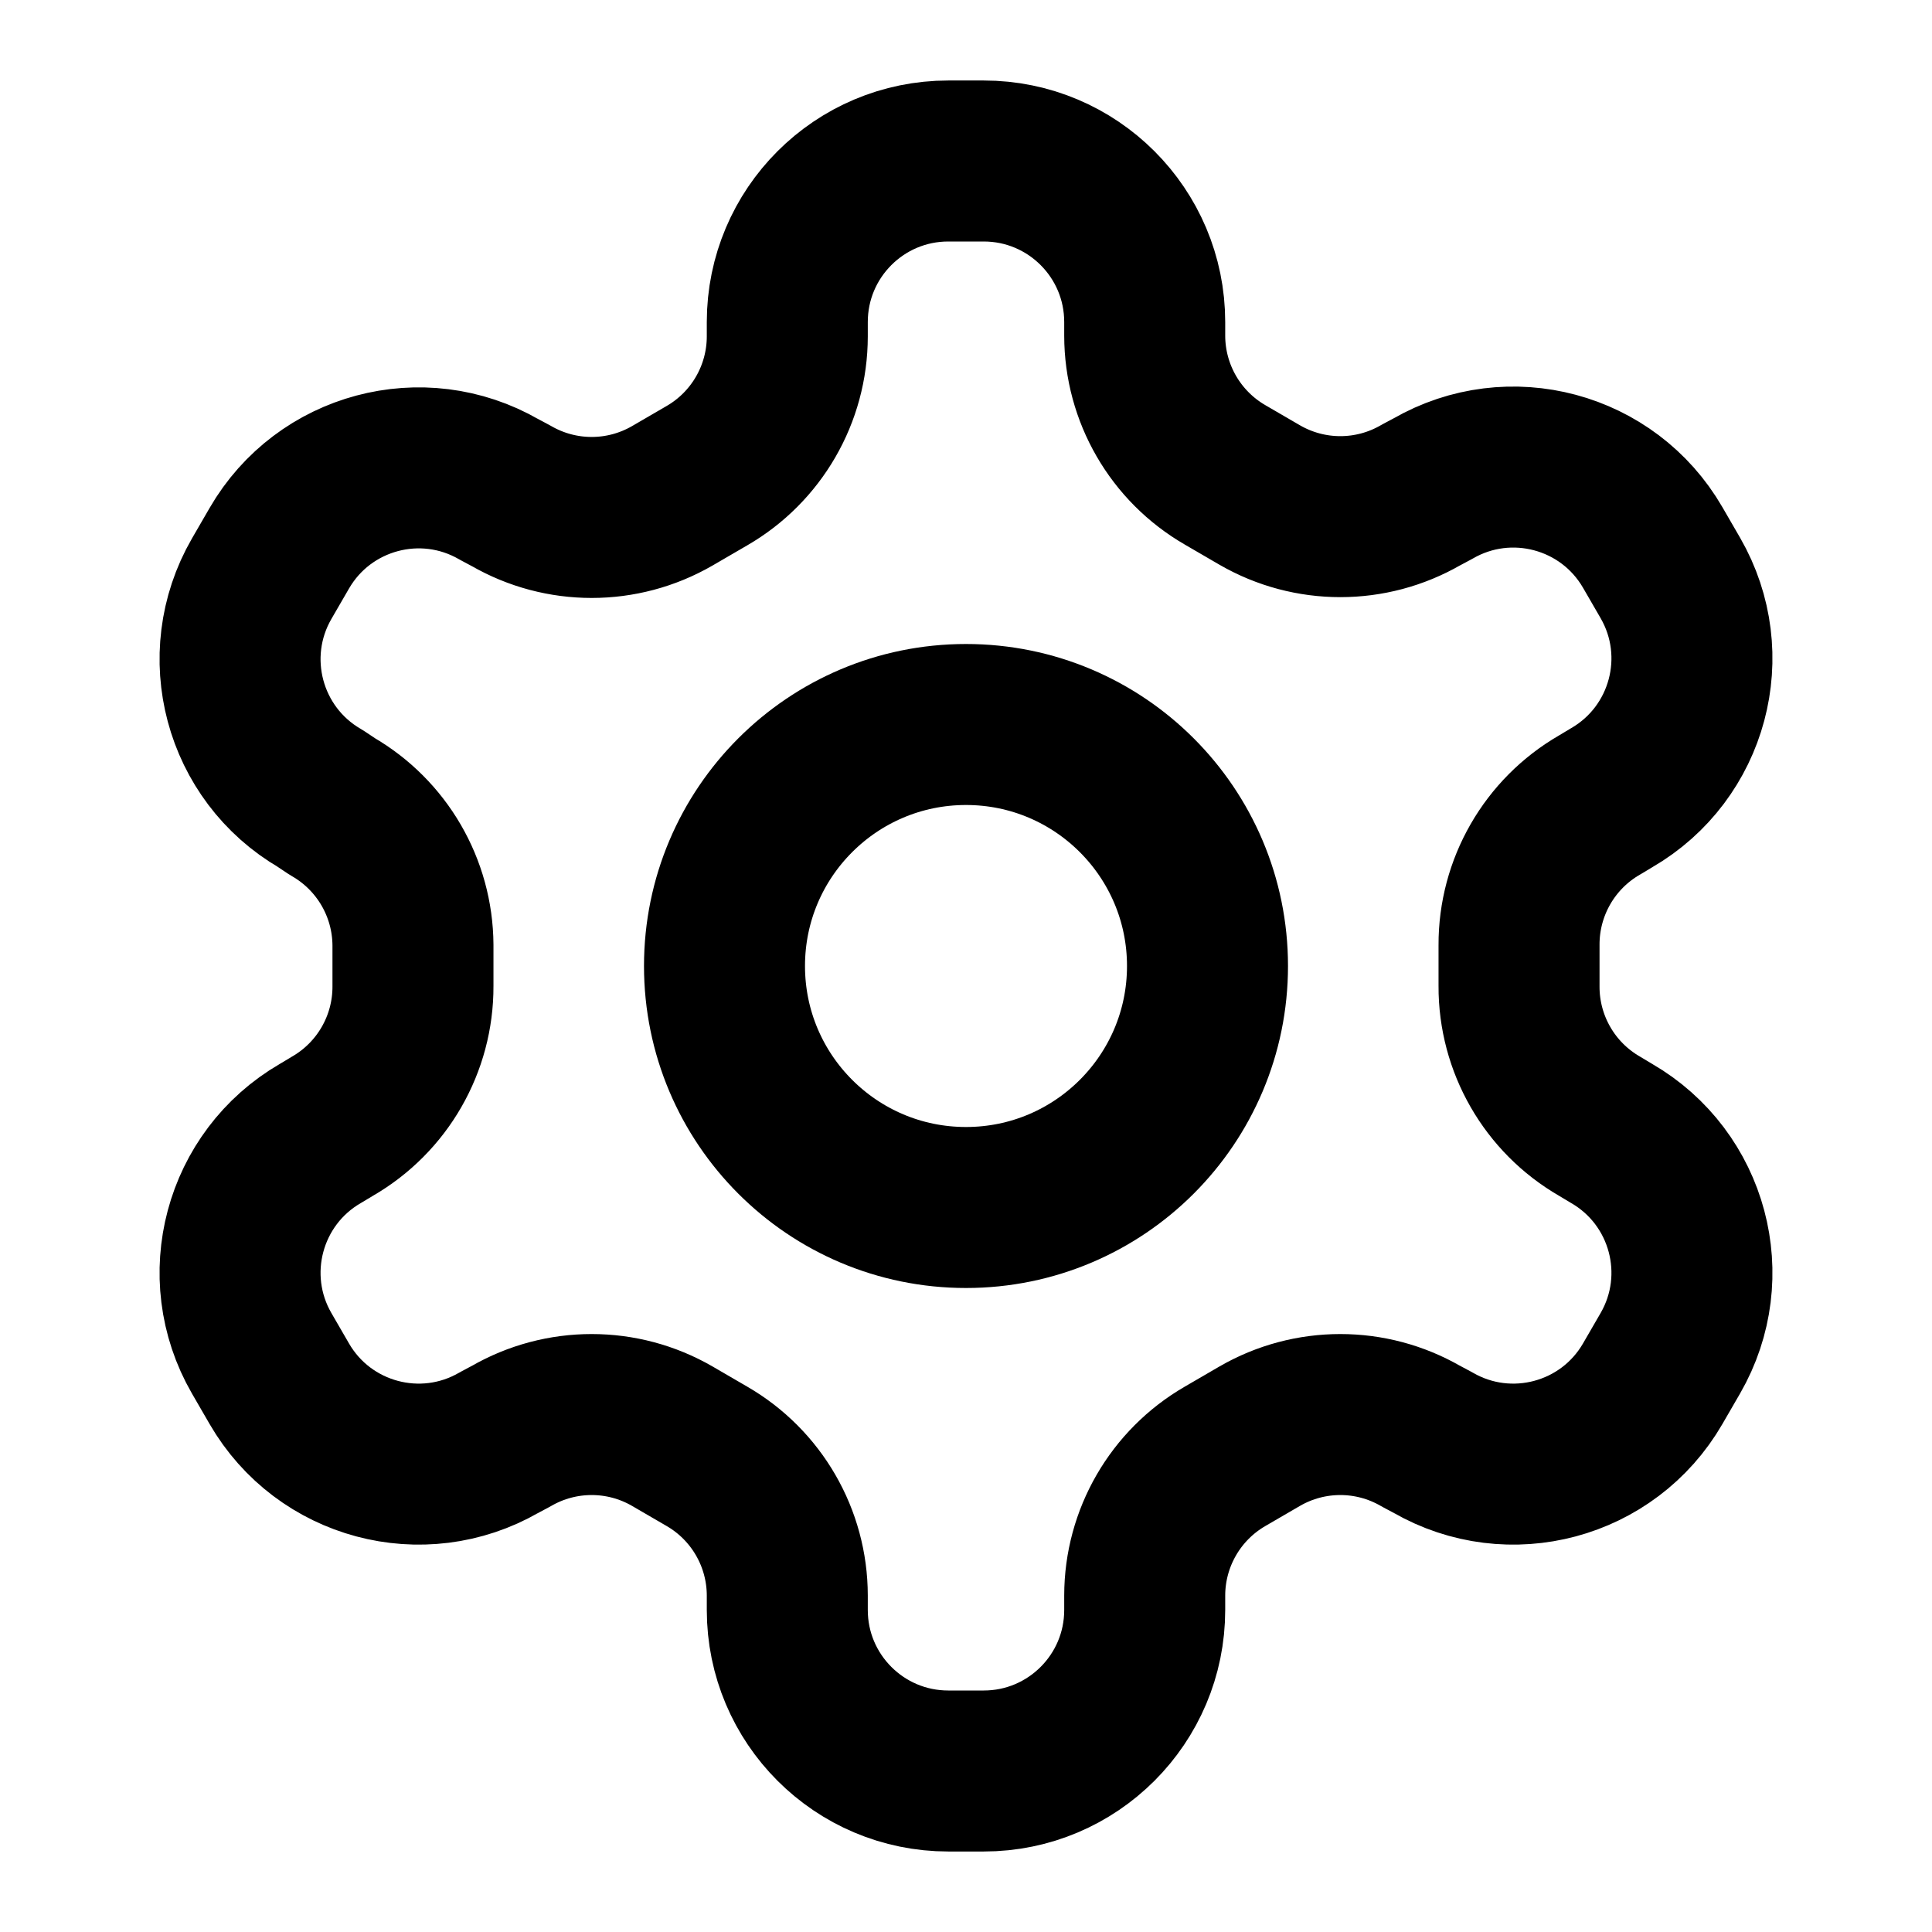
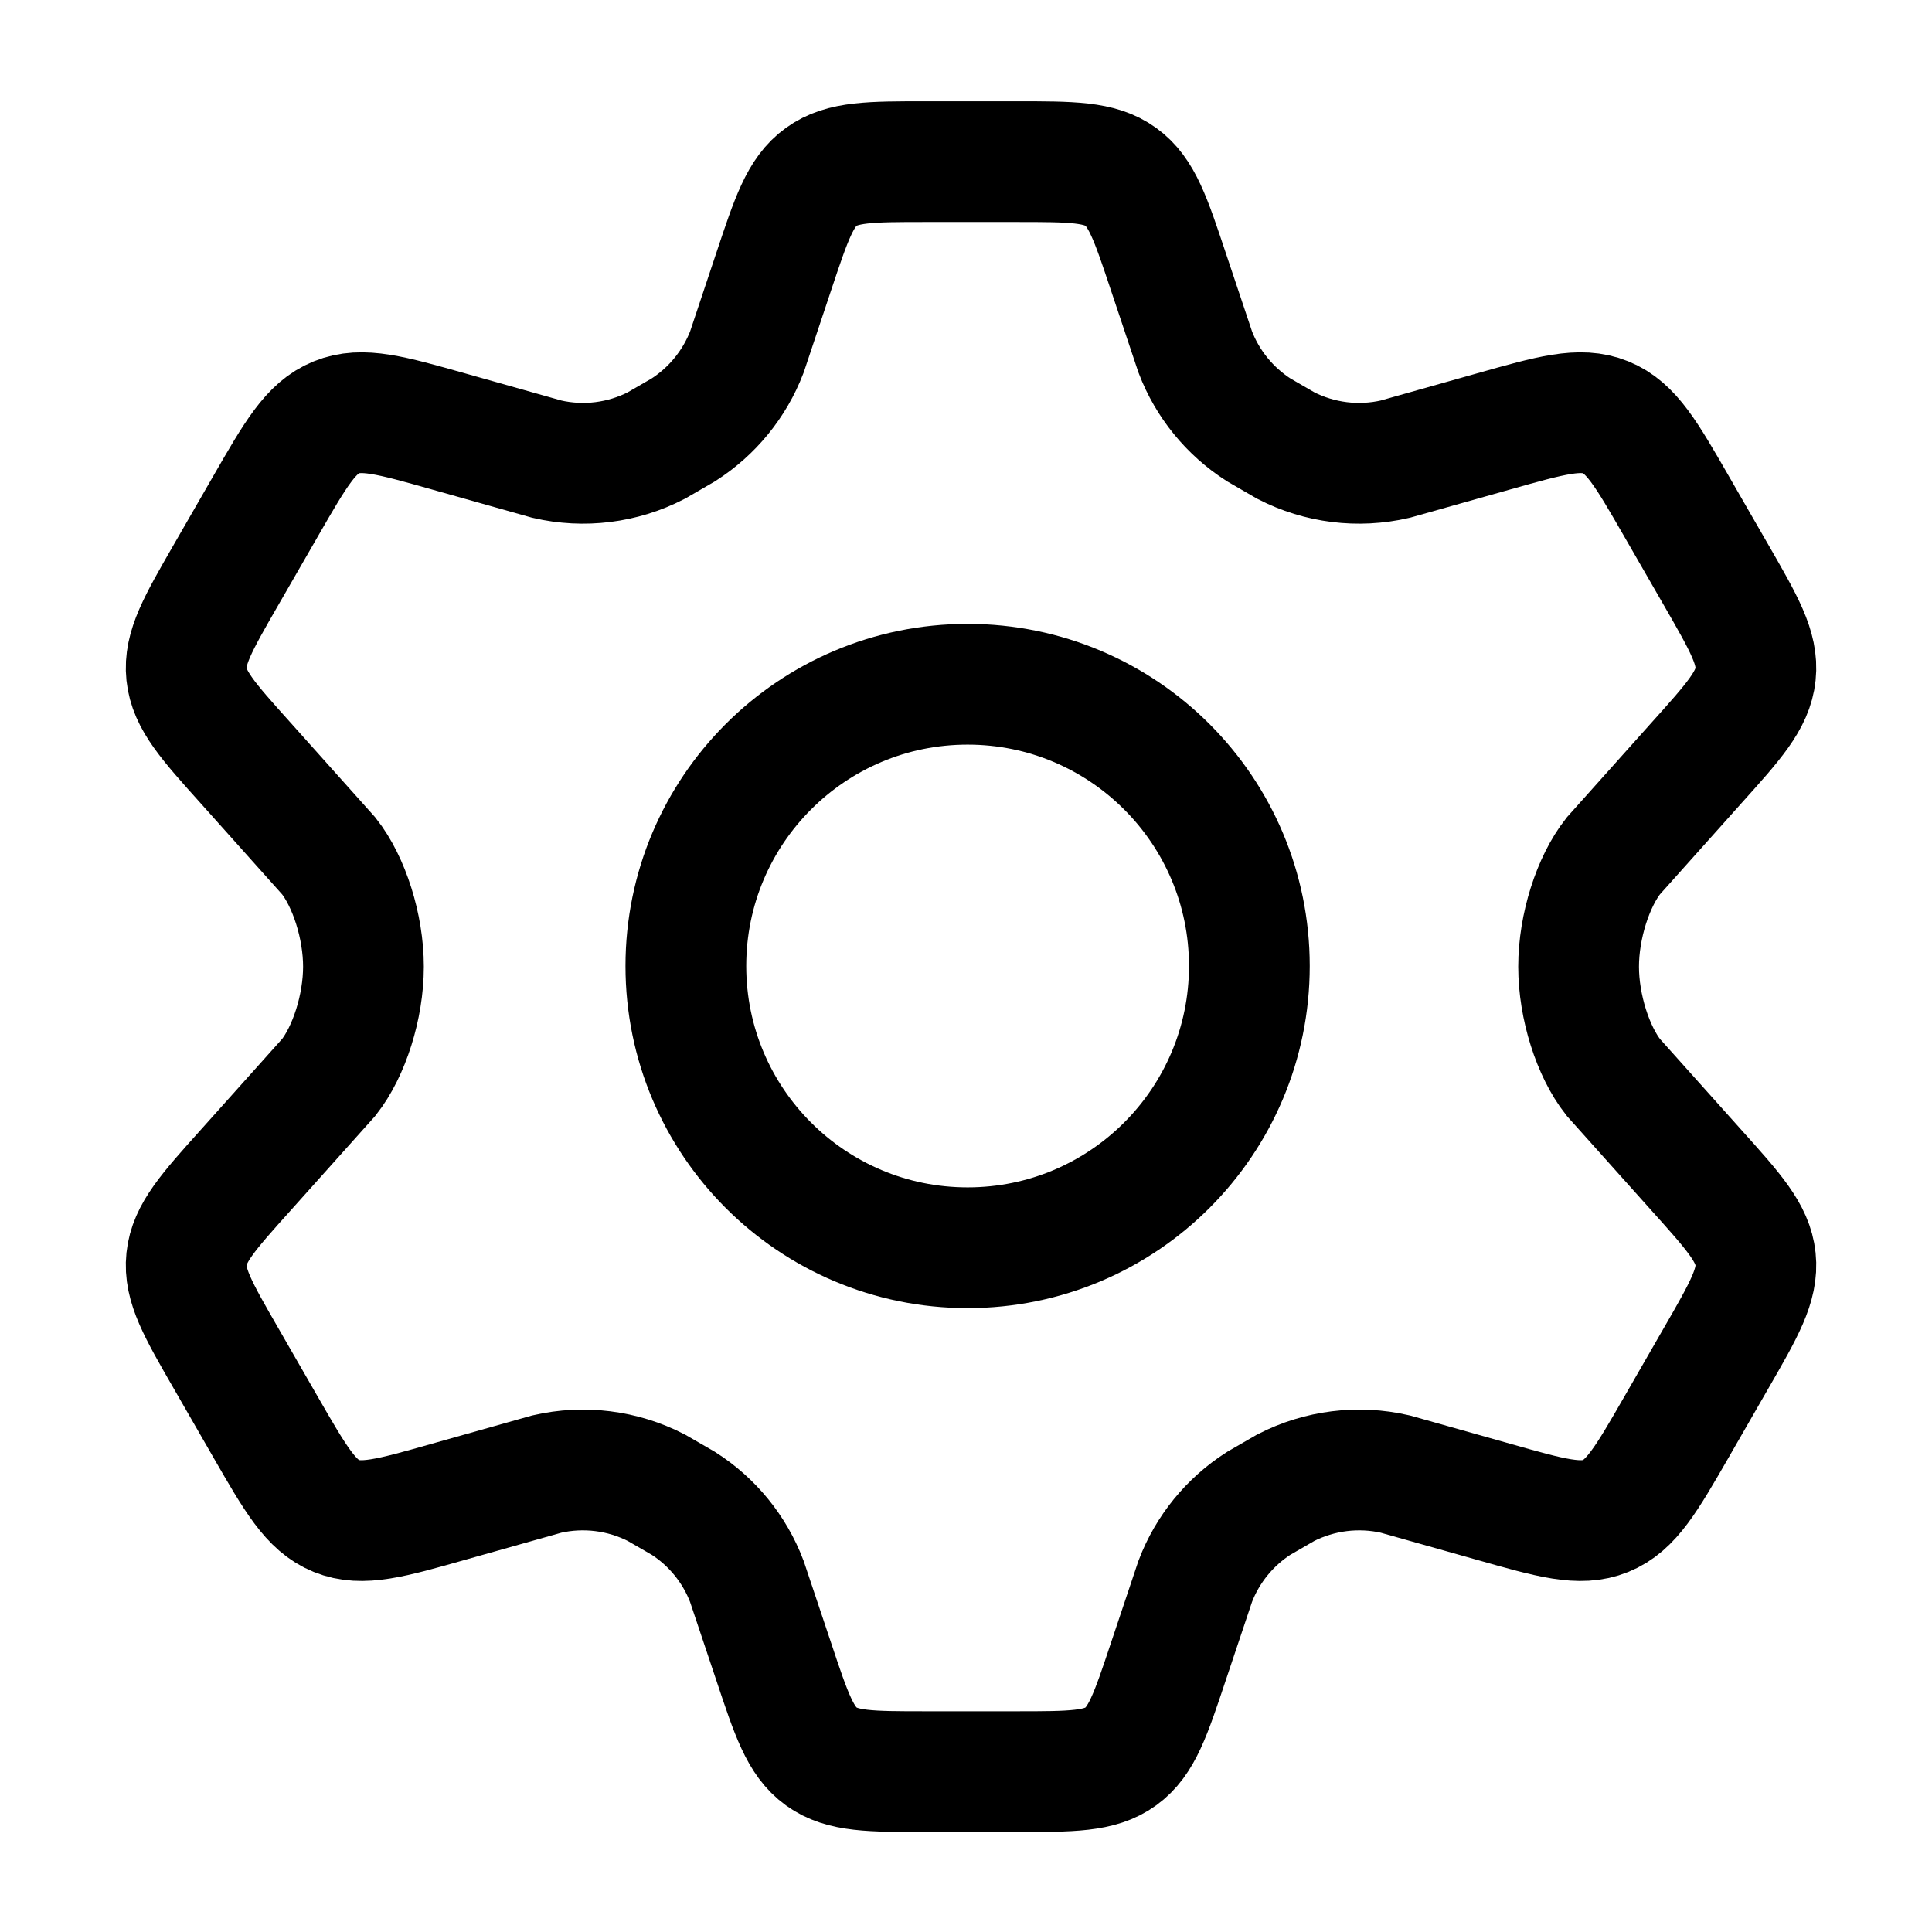
- <svg xmlns="http://www.w3.org/2000/svg" viewBox="0 0 24 24" fill="none" stroke="#000" stroke-width="2" stroke-linecap="round" stroke-linejoin="round">
-   <path d="M12.22 2h-.44a2 2 0 0 0-2 2v.18a2 2 0 0 1-1 1.73l-.43.25a2 2 0 0 1-2 0l-.15-.08a2 2 0 0 0-2.73.73l-.22.38a2 2 0 0 0 .73 2.73l.15.1a2 2 0 0 1 1 1.72v.51a2 2 0 0 1-1 1.74l-.15.09a2 2 0 0 0-.73 2.73l.22.38a2 2 0 0 0 2.73.73l.15-.08a2 2 0 0 1 2 0l.43.25a2 2 0 0 1 1 1.73V20a2 2 0 0 0 2 2h.44a2 2 0 0 0 2-2v-.18a2 2 0 0 1 1-1.73l.43-.25a2 2 0 0 1 2 0l.15.08a2 2 0 0 0 2.73-.73l.22-.38a2 2 0 0 0-.73-2.73l-.15-.09a2 2 0 0 1-1-1.74v-.51a2 2 0 0 1 1-1.74l.15-.09a2 2 0 0 0 .73-2.73l-.22-.38a2 2 0 0 0-2.73-.73l-.15.08a2 2 0 0 1-2 0l-.43-.25a2 2 0 0 1-1-1.73V4a2 2 0 0 0-2-2z" />
-   <circle cx="12" cy="12" r="3" />
+ <svg xmlns="http://www.w3.org/2000/svg" viewBox="0 0 24 24" width="24" height="24" color="currentColor" fill="none" stroke="currentColor" stroke-width="1.5">
+   <path d="M21.317 7.141L20.824 6.285C20.451 5.637 20.264 5.313 19.946 5.184C19.629 5.055 19.27 5.157 18.551 5.36L17.331 5.704C16.872 5.81 16.391 5.75 15.973 5.535L15.636 5.34C15.277 5.11 15 4.771 14.848 4.373L14.514 3.375C14.294 2.715 14.184 2.385 13.923 2.197C13.662 2.008 13.314 2.008 12.62 2.008H11.505C10.811 2.008 10.464 2.008 10.202 2.197C9.941 2.385 9.831 2.715 9.611 3.375L9.278 4.373C9.125 4.771 8.848 5.11 8.489 5.34L8.152 5.535C7.734 5.75 7.253 5.81 6.794 5.704L5.574 5.36C4.855 5.157 4.496 5.055 4.179 5.184C3.861 5.313 3.674 5.637 3.301 6.285L2.808 7.141C2.458 7.749 2.283 8.052 2.317 8.375C2.351 8.699 2.585 8.959 3.053 9.48L4.084 10.633C4.336 10.952 4.515 11.508 4.515 12.008C4.515 12.508 4.336 13.064 4.084 13.383L3.053 14.535C2.585 15.056 2.351 15.317 2.317 15.64C2.283 15.963 2.458 16.267 2.808 16.874L3.301 17.731C3.674 18.378 3.861 18.703 4.179 18.832C4.496 18.961 4.855 18.859 5.574 18.655L6.794 18.311C7.253 18.206 7.734 18.266 8.153 18.481L8.489 18.675C8.849 18.905 9.125 19.244 9.277 19.643L9.611 20.64C9.831 21.3 9.941 21.63 10.202 21.819C10.464 22.008 10.811 22.008 11.505 22.008H12.62C13.314 22.008 13.662 22.008 13.923 21.819C14.184 21.63 14.294 21.3 14.514 20.64L14.848 19.643C15 19.244 15.277 18.905 15.636 18.675L15.972 18.481C16.391 18.266 16.872 18.206 17.331 18.311L18.551 18.655C19.27 18.859 19.629 18.961 19.946 18.832C20.264 18.703 20.451 18.378 20.824 17.731L21.317 16.874C21.667 16.267 21.842 15.963 21.808 15.64C21.774 15.317 21.54 15.056 21.072 14.535L20.041 13.383C19.789 13.064 19.61 12.508 19.61 12.008C19.61 11.508 19.789 10.952 20.041 10.633L21.072 9.48C21.54 8.959 21.774 8.699 21.808 8.375C21.842 8.052 21.667 7.749 21.317 7.141Z" stroke-linecap="round" />
+   <path d="M15.52 12C15.52 13.933 13.953 15.5 12.02 15.5C10.086 15.5 8.52 13.933 8.52 12C8.52 10.067 10.086 8.5 12.02 8.5C13.953 8.5 15.52 10.067 15.52 12Z" />
</svg>
